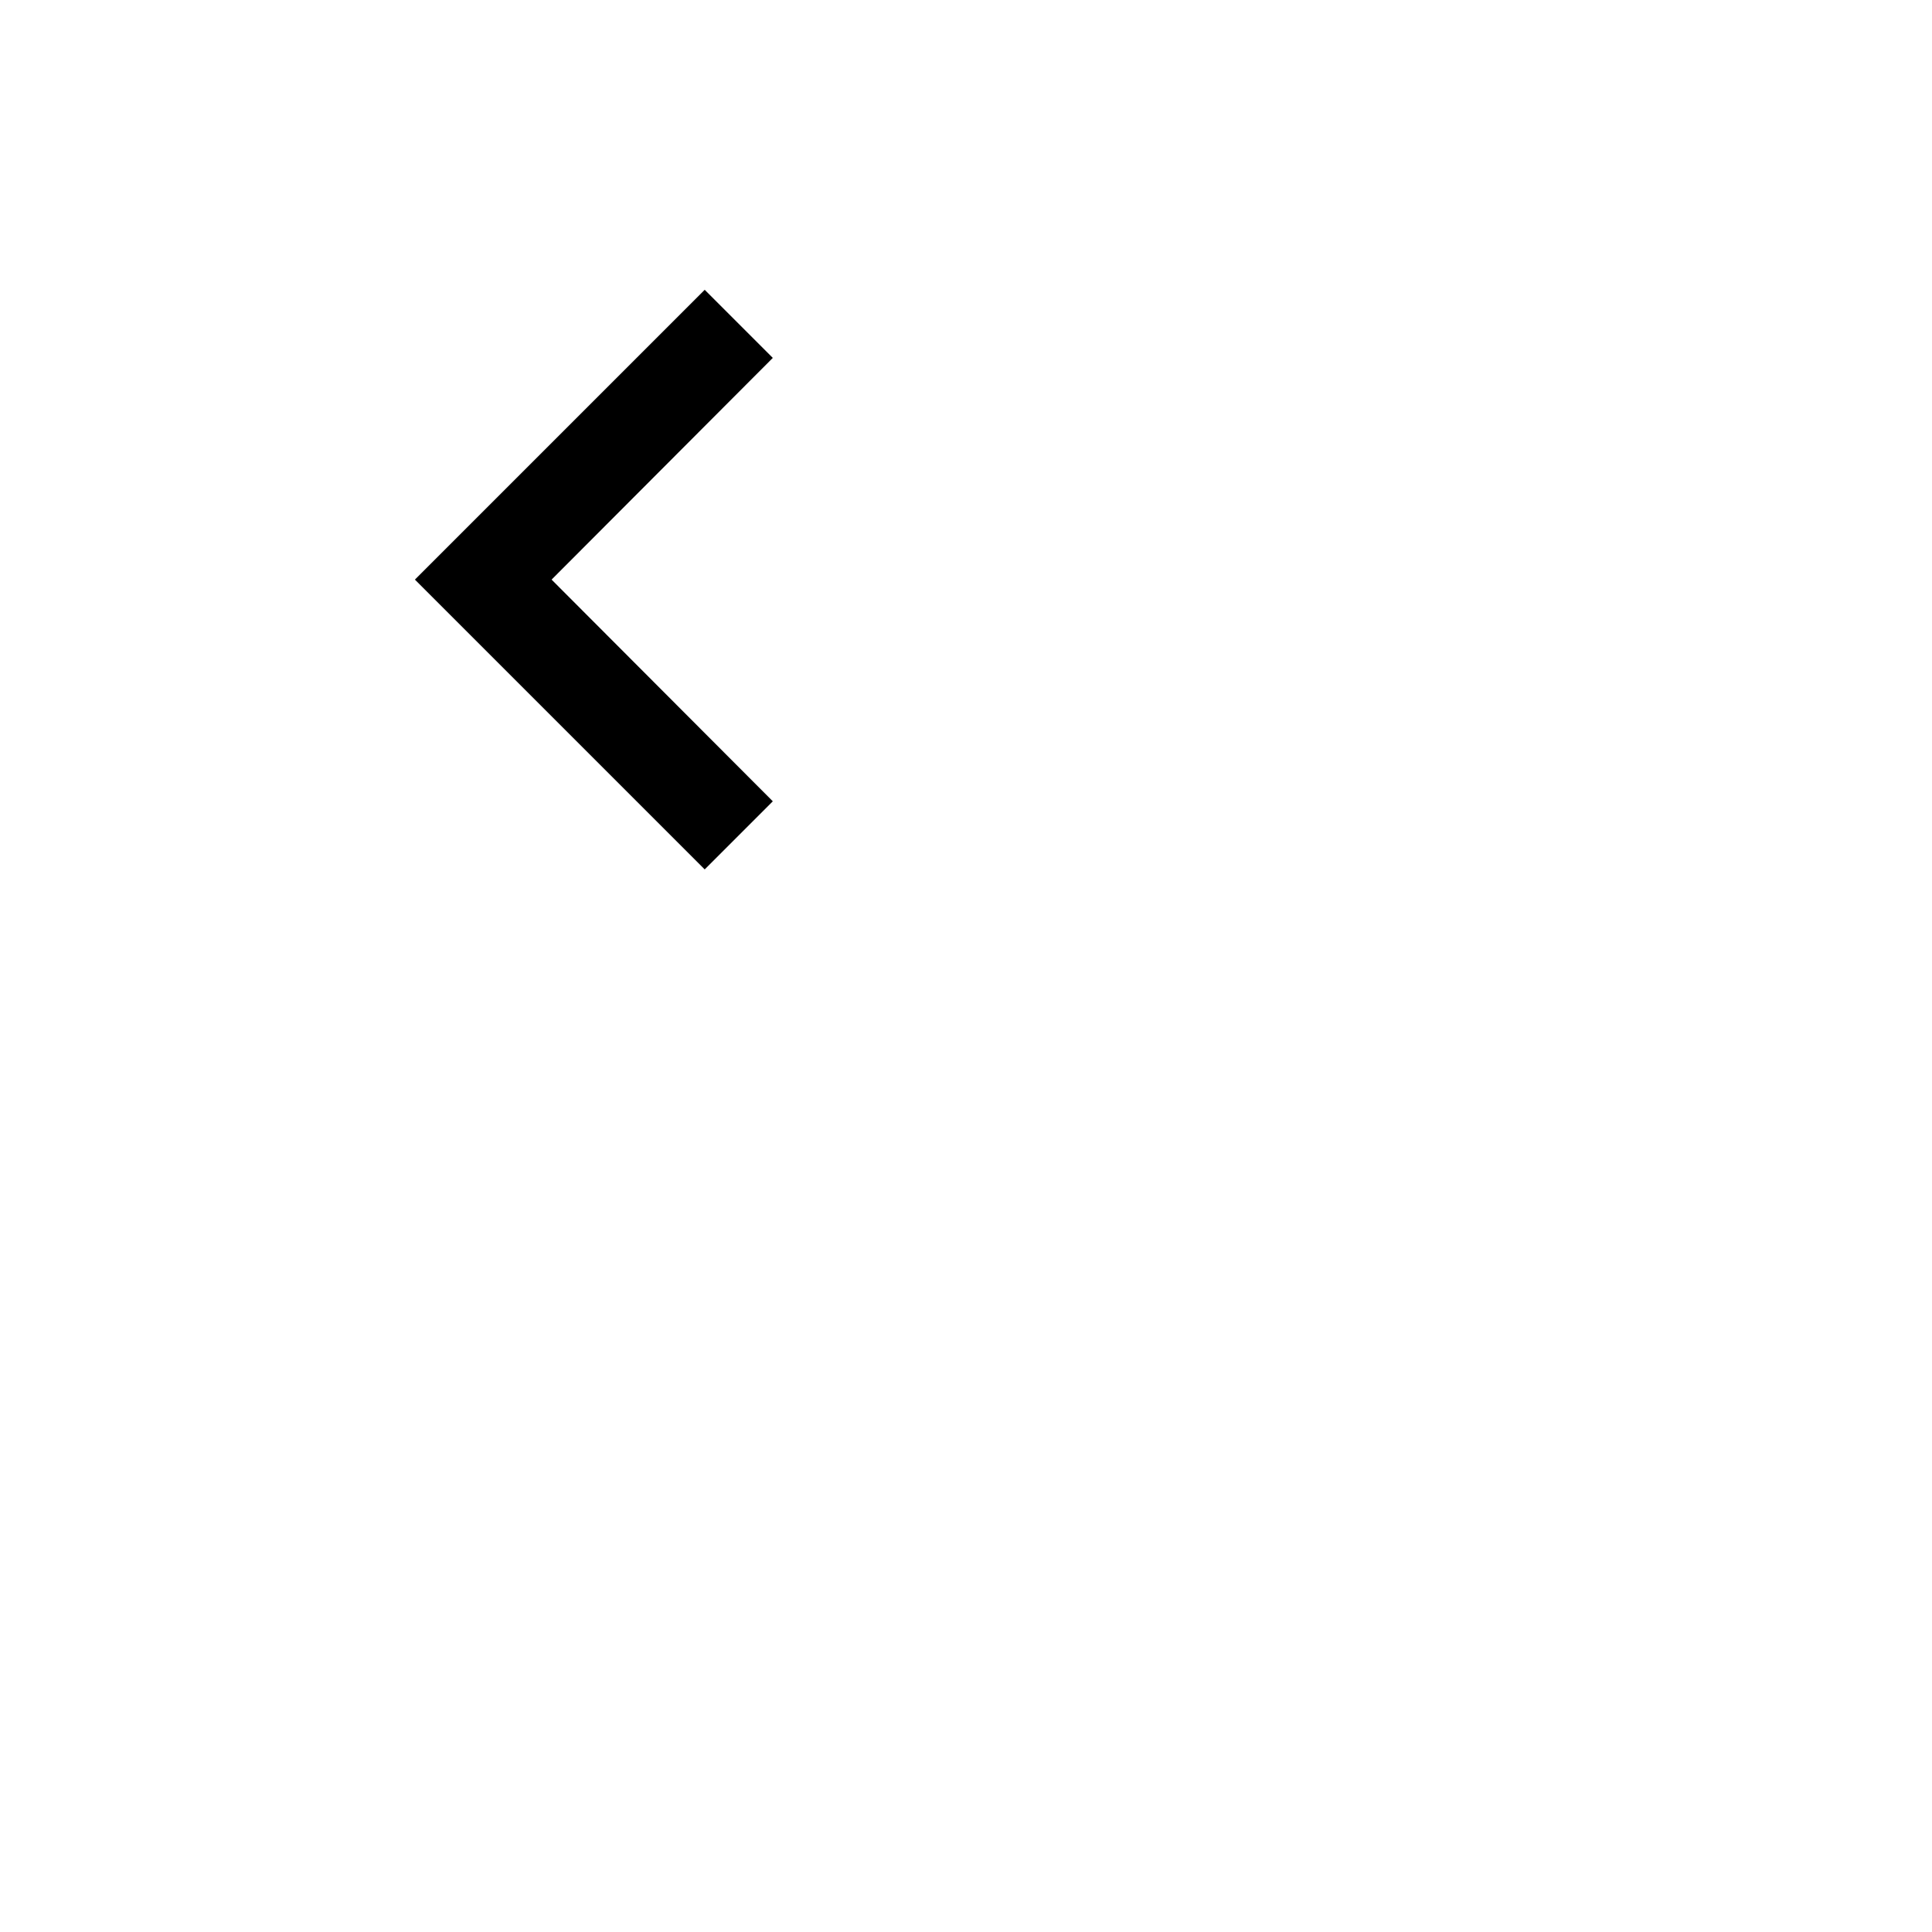
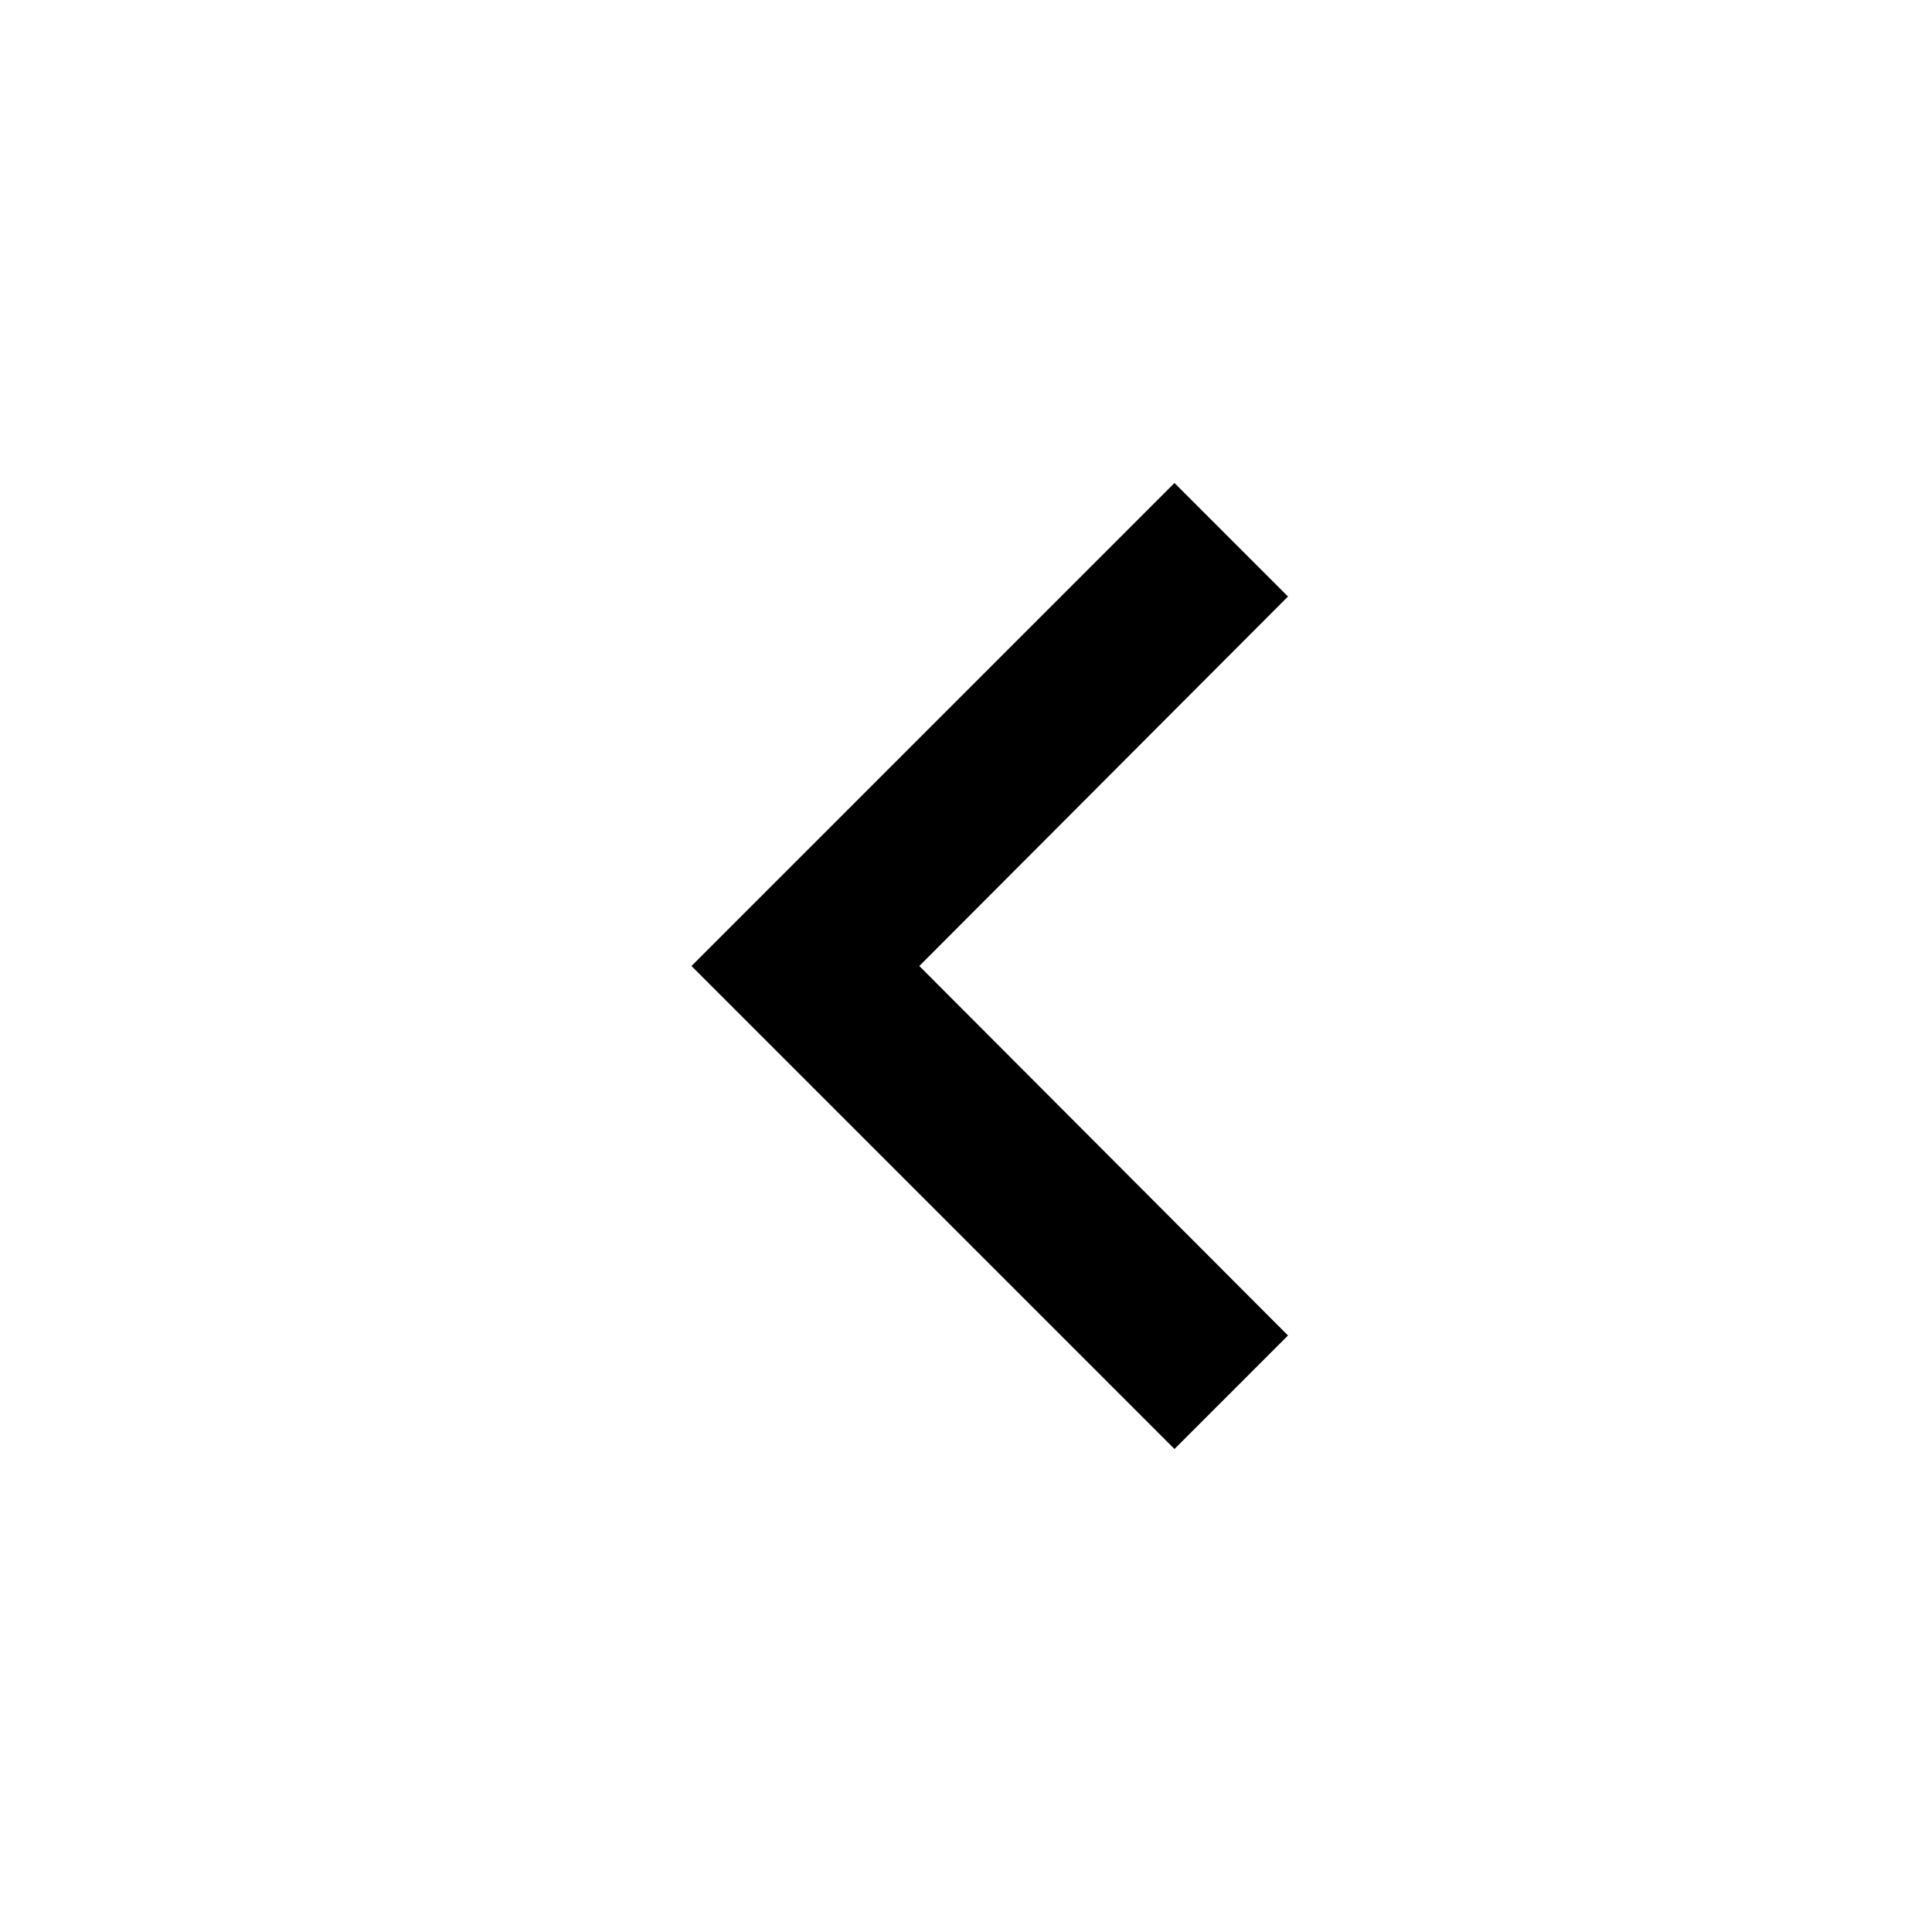
- <svg xmlns="http://www.w3.org/2000/svg" width="40px" height="40px" viewBox="0 0 40 40" version="1.1">
-   <g id="Icon/Arrow-Left" stroke="none" stroke-width="1" fill="none" fill-rule="evenodd">
-     <polygon id="Shape" fill="#000000" transform="translate(12.295, 12) scale(-1, 1) translate(-12.295, -12) " points="8.59 16.59 13.17 12 8.59 7.41 10 6 16 12 10 18" />
+ <svg xmlns="http://www.w3.org/2000/svg" width="48px" height="48px" viewBox="0 0 48 48" version="1.1">
+   <g id="Icon/arrow-left-black" stroke="none" stroke-width="1" fill="none" fill-rule="evenodd">
+     <polygon id="Shape" fill="#000000" transform="translate(24.59, 24) scale(-1, 1) translate(-24.59, -24) " points="17.18 33.18 26.34 24 17.18 14.82 20 12 32 24 20 36" />
  </g>
</svg>
